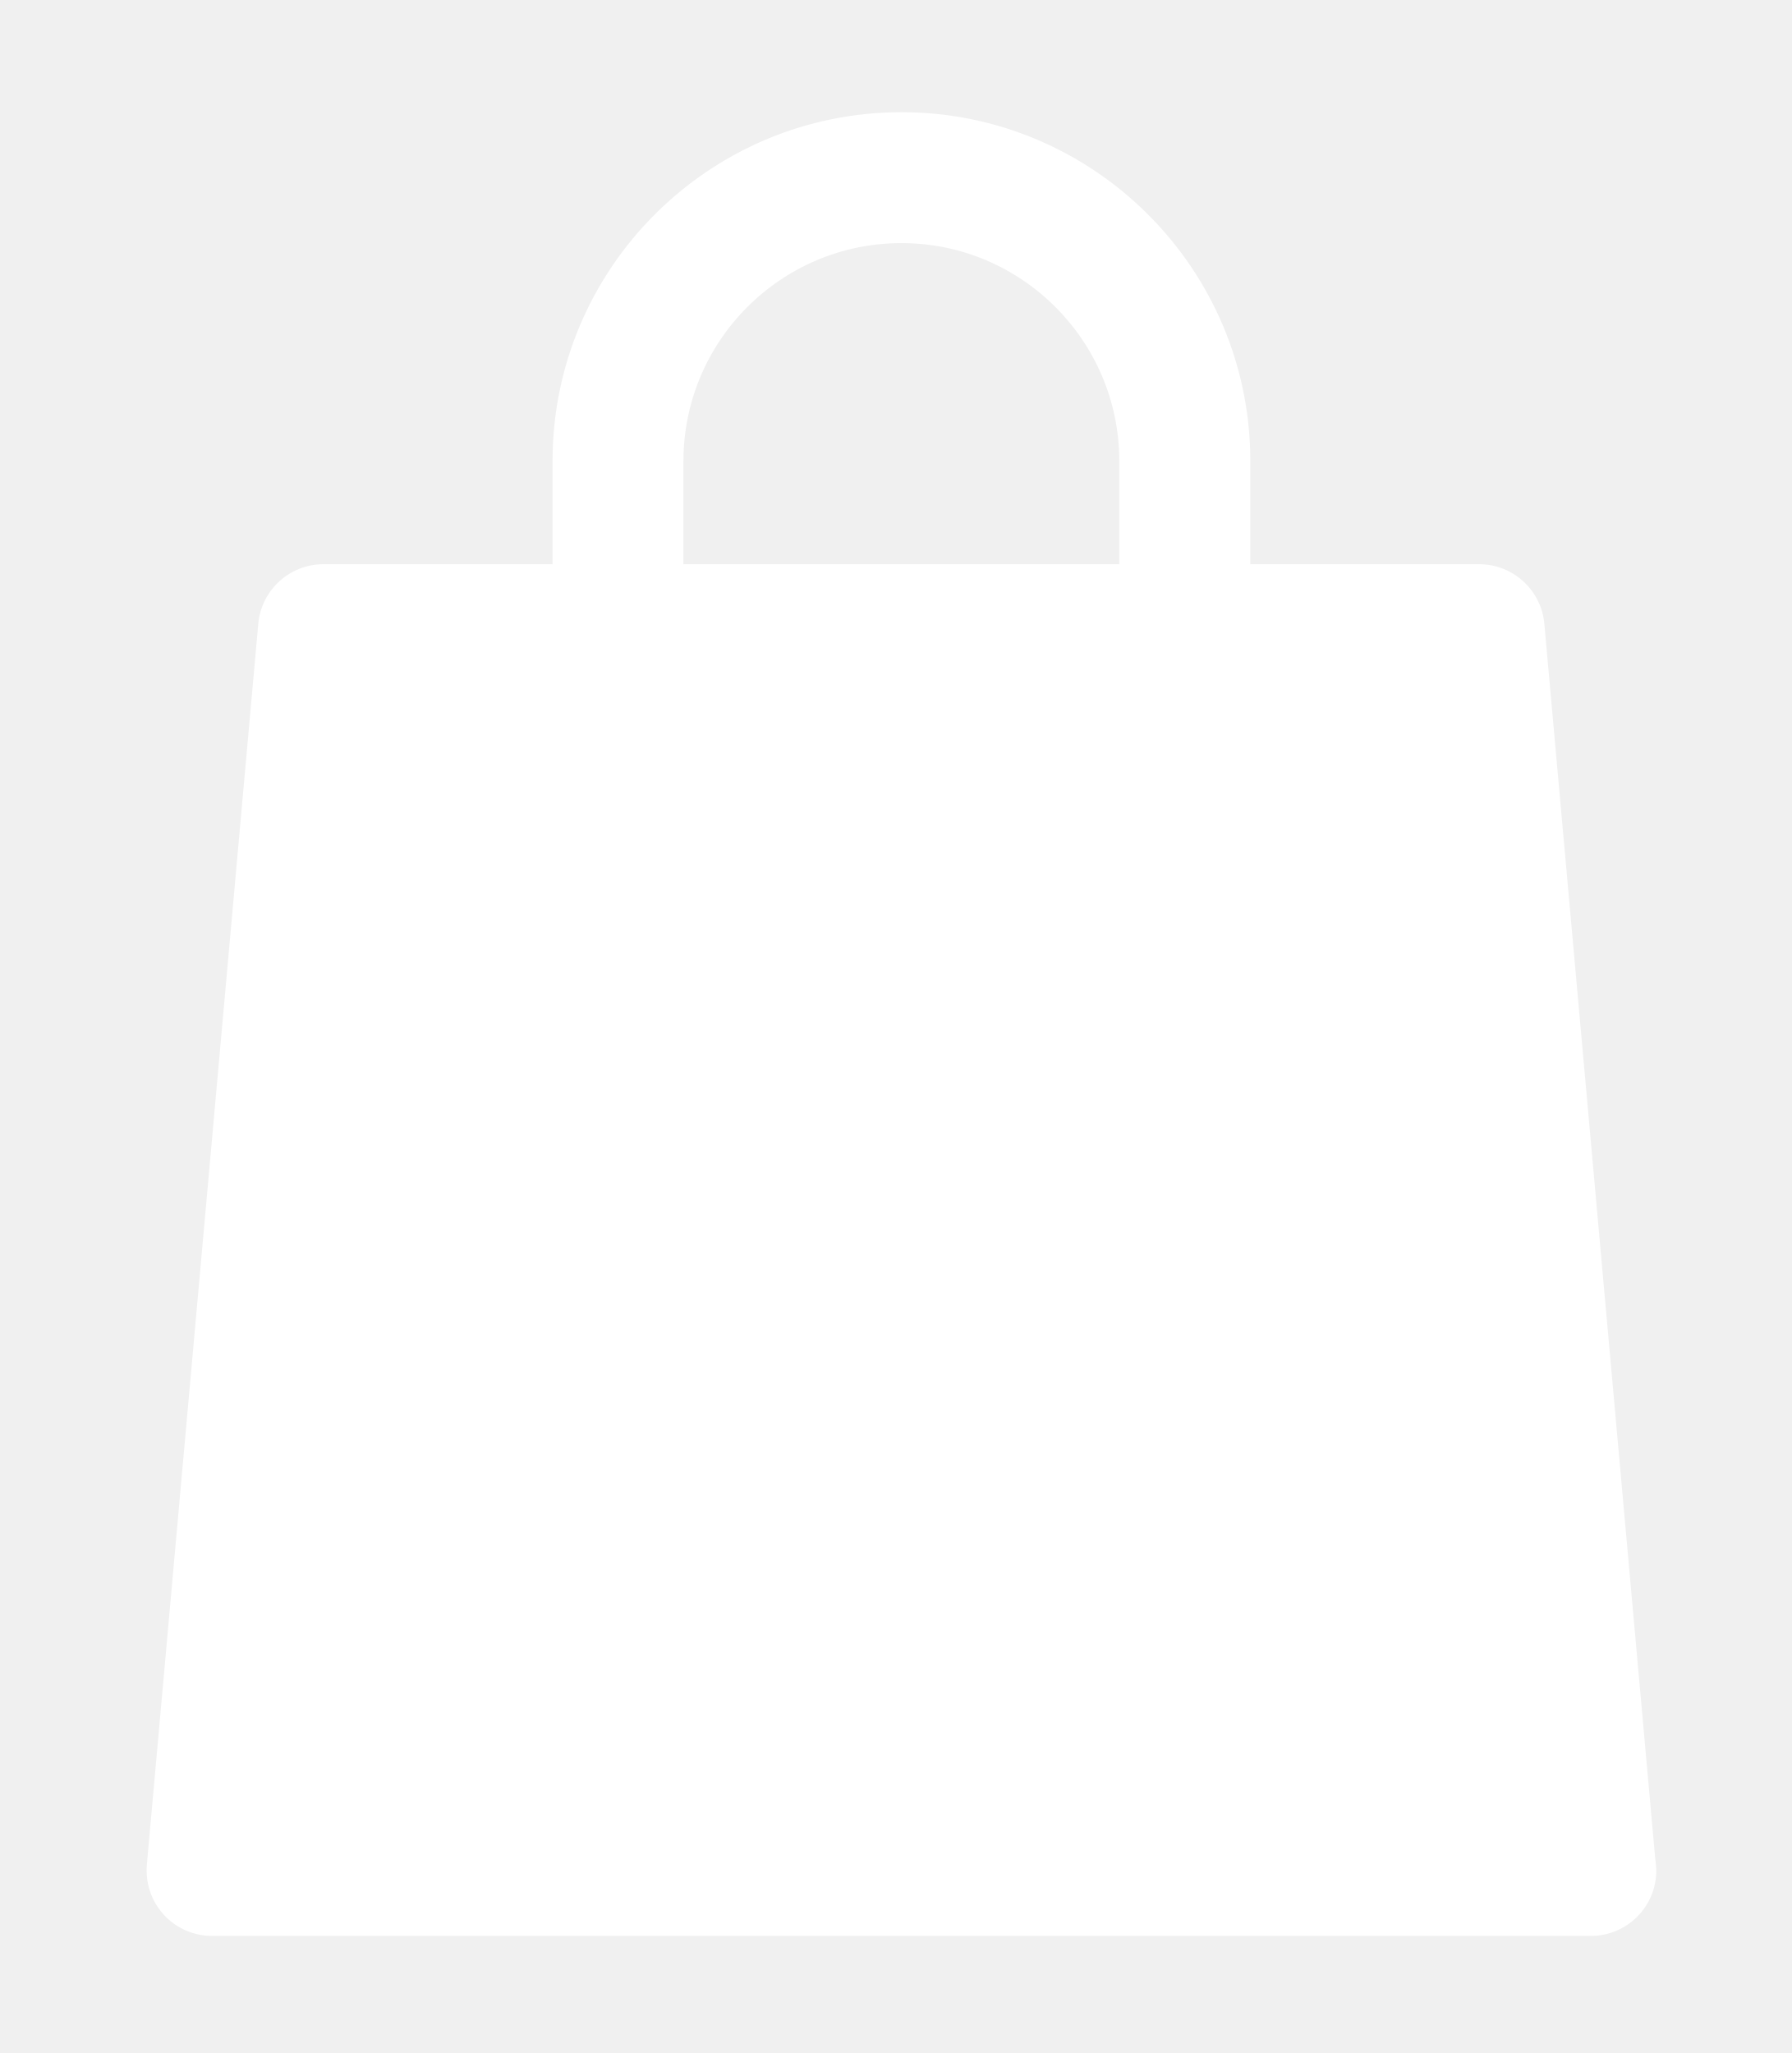
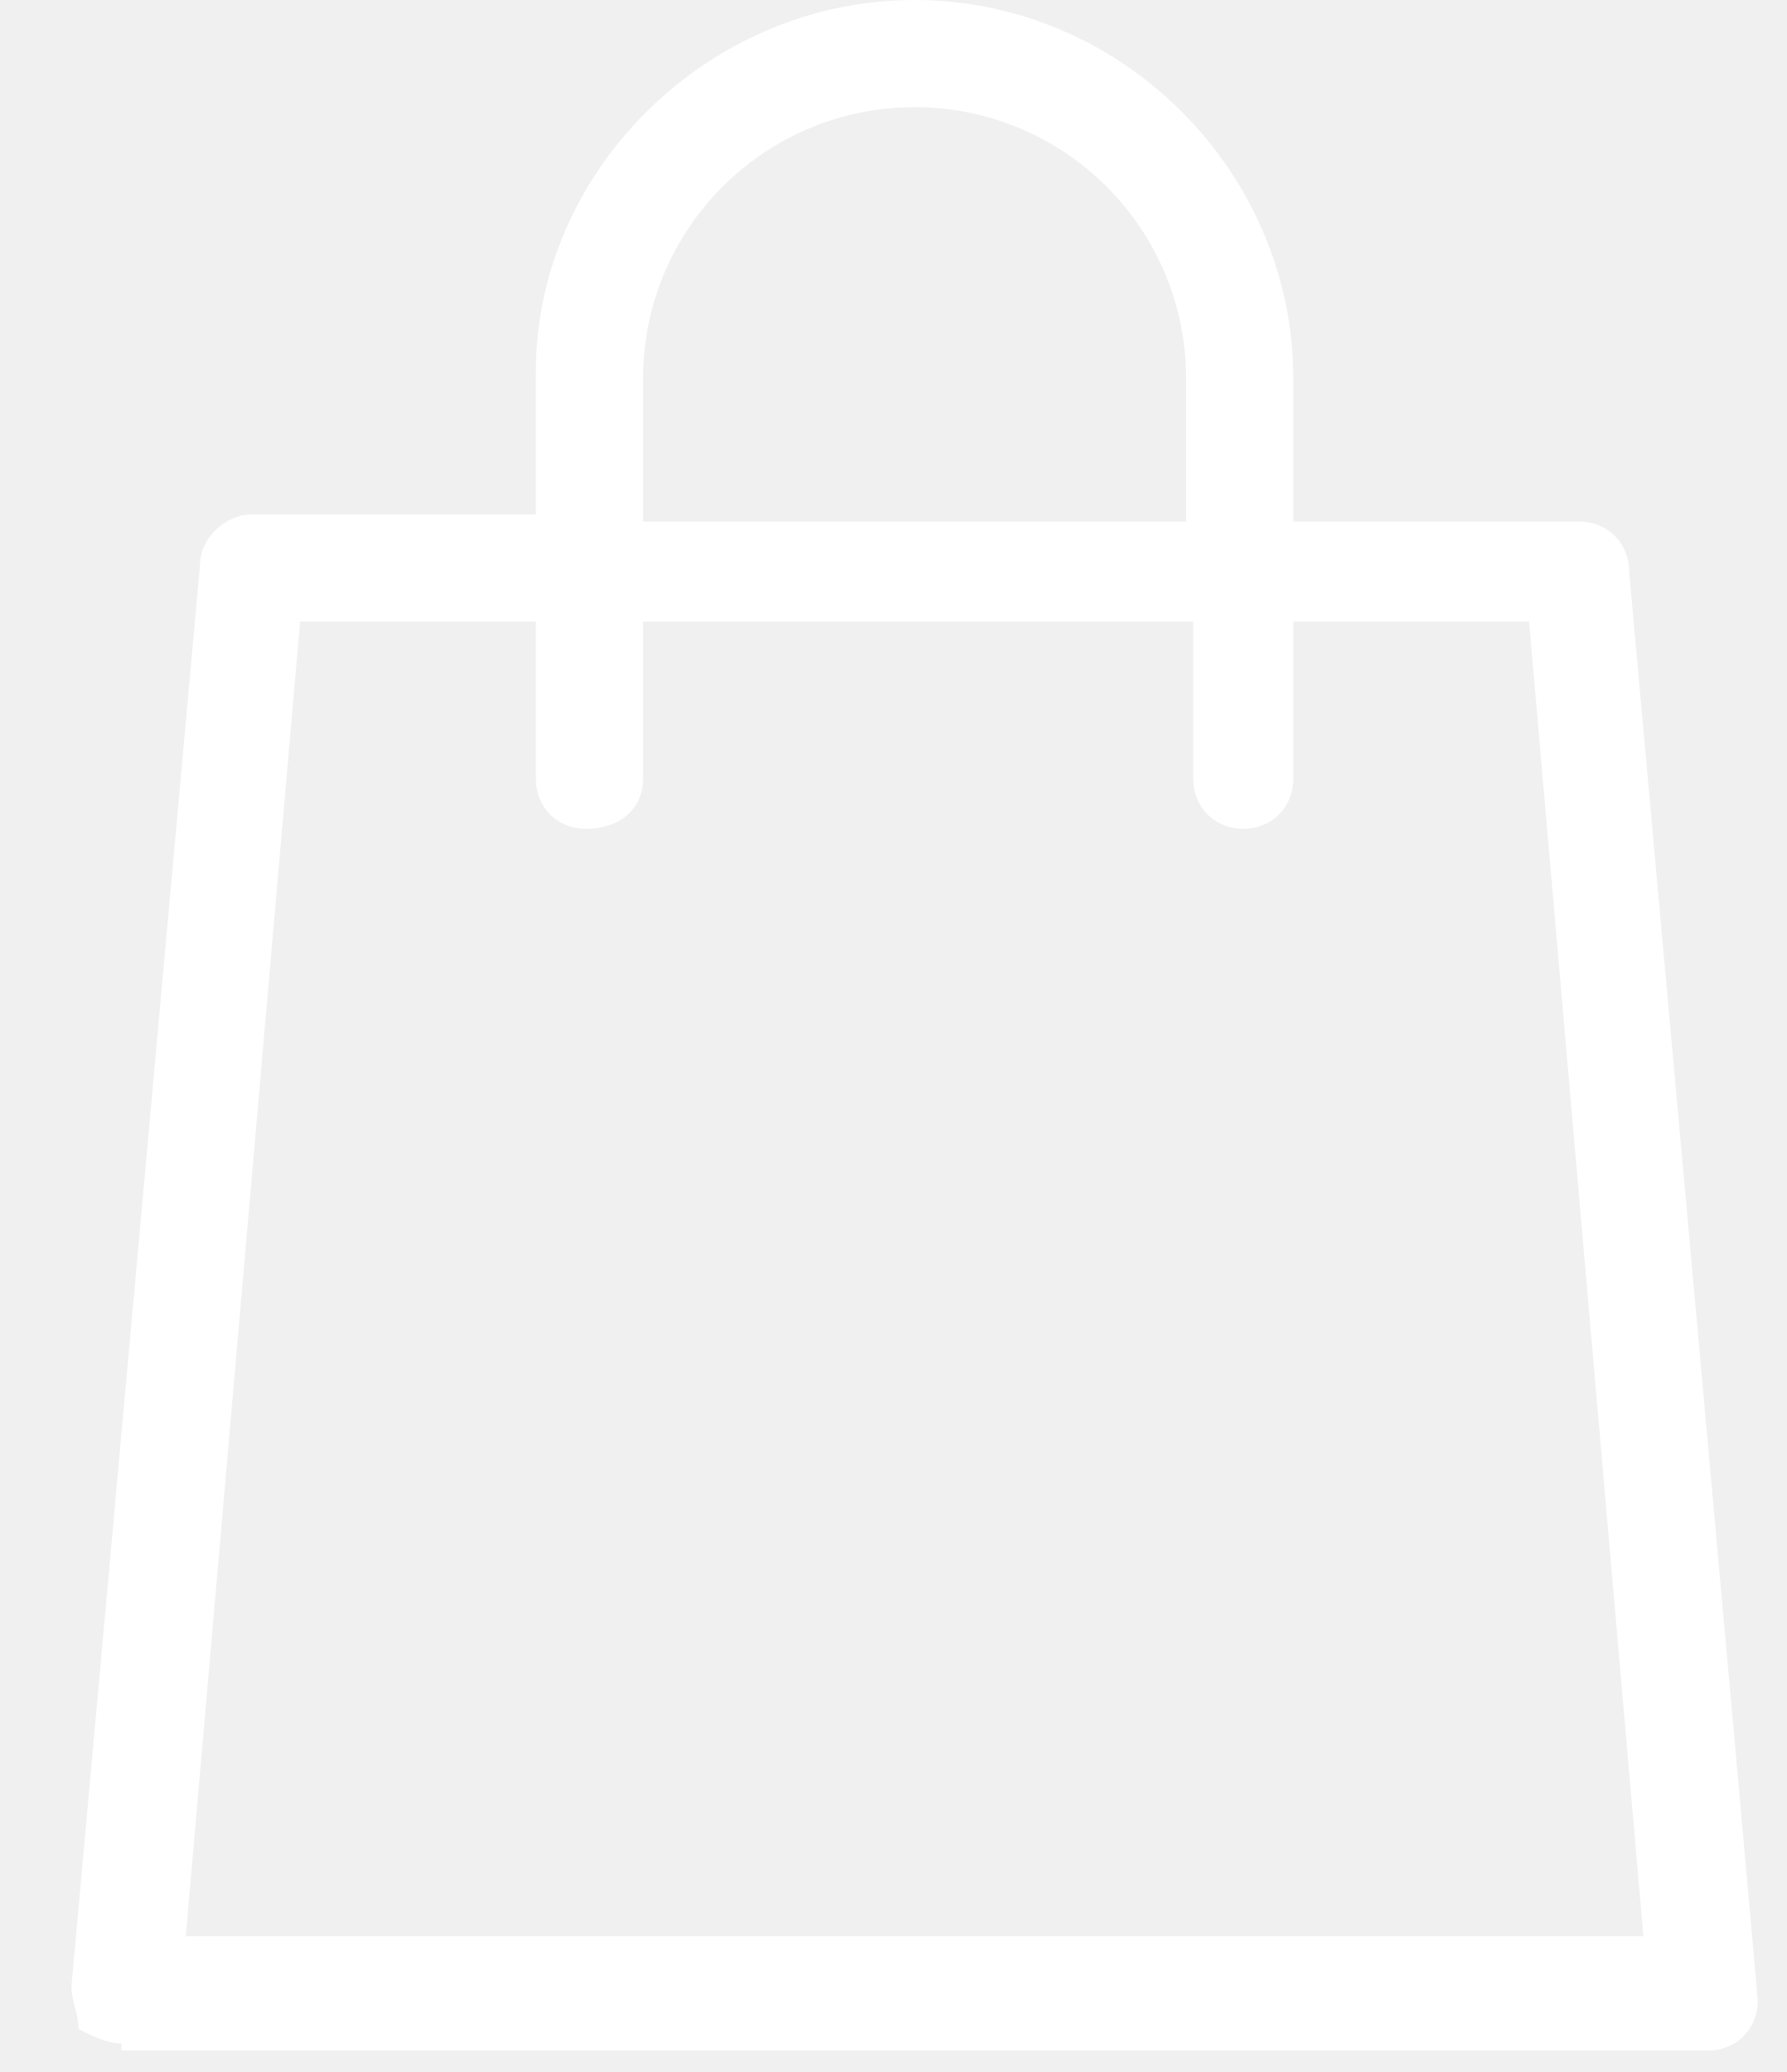
- <svg xmlns="http://www.w3.org/2000/svg" version="1.1" id="Layer_1" x="0px" y="0px" width="29.667px" height="34px" viewBox="0 0 29.667 34" enable-background="new 0 0 29.667 34" xml:space="preserve">
-   <path fill="#FFFFFF" d="M27.412,30.8l-1.838-20.469c-0.05-0.559-0.519-0.987-1.08-0.987h-3.789V7.635  c0-3.187-2.594-5.777-5.777-5.777c-3.188,0-5.778,2.59-5.778,5.777v1.709H5.356c-0.56,0-1.029,0.428-1.079,0.987L2.432,30.88  c-0.026,0.304,0.074,0.604,0.279,0.829c0.206,0.225,0.497,0.352,0.801,0.352H26.34h0.004c0.598,0,1.084-0.484,1.084-1.083  C27.426,30.917,27.422,30.858,27.412,30.8 M11.318,7.635c0-1.99,1.618-3.609,3.609-3.609c1.99,0,3.608,1.619,3.608,3.609v1.709  h-7.218V7.635z" />
+ <svg xmlns="http://www.w3.org/2000/svg" version="1.1" id="Layer_1" x="0px" y="0px" width="25px" height="29px" viewBox="0 0 25 29" style="enable-background:new 0 0 25 29;" xml:space="preserve">
+   <style type="text/css">
+ 	.st0{fill:#FFFFFF;}
+ </style>
+   <g>
+     <path class="st0" d="M1.7,28.6c-0.2,0-0.4-0.1-0.6-0.2C1.1,28.2,1,28,1,27.8L2.8,7.9c0-0.4,0.4-0.7,0.7-0.7h4v-2   C7.5,2.4,9.9,0,12.8,0s5.3,2.4,5.3,5.3v2h4c0.4,0,0.7,0.3,0.7,0.7c0,0,1.8,19.9,1.8,20c0,0.4-0.3,0.7-0.7,0.7H1.7z M2.6,27.1H23   L21.4,8.7h-3.3v2.2c0,0.4-0.3,0.7-0.7,0.7s-0.7-0.3-0.7-0.7V8.7H9v2.2c0,0.4-0.3,0.7-0.8,0.7c-0.4,0-0.7-0.3-0.7-0.7V8.7H4.2   L2.6,27.1z M12.8,1.5C10.7,1.5,9,3.2,9,5.3v2h7.6v-2C16.6,3.2,14.9,1.5,12.8,1.5z" />
+   </g>
</svg>
